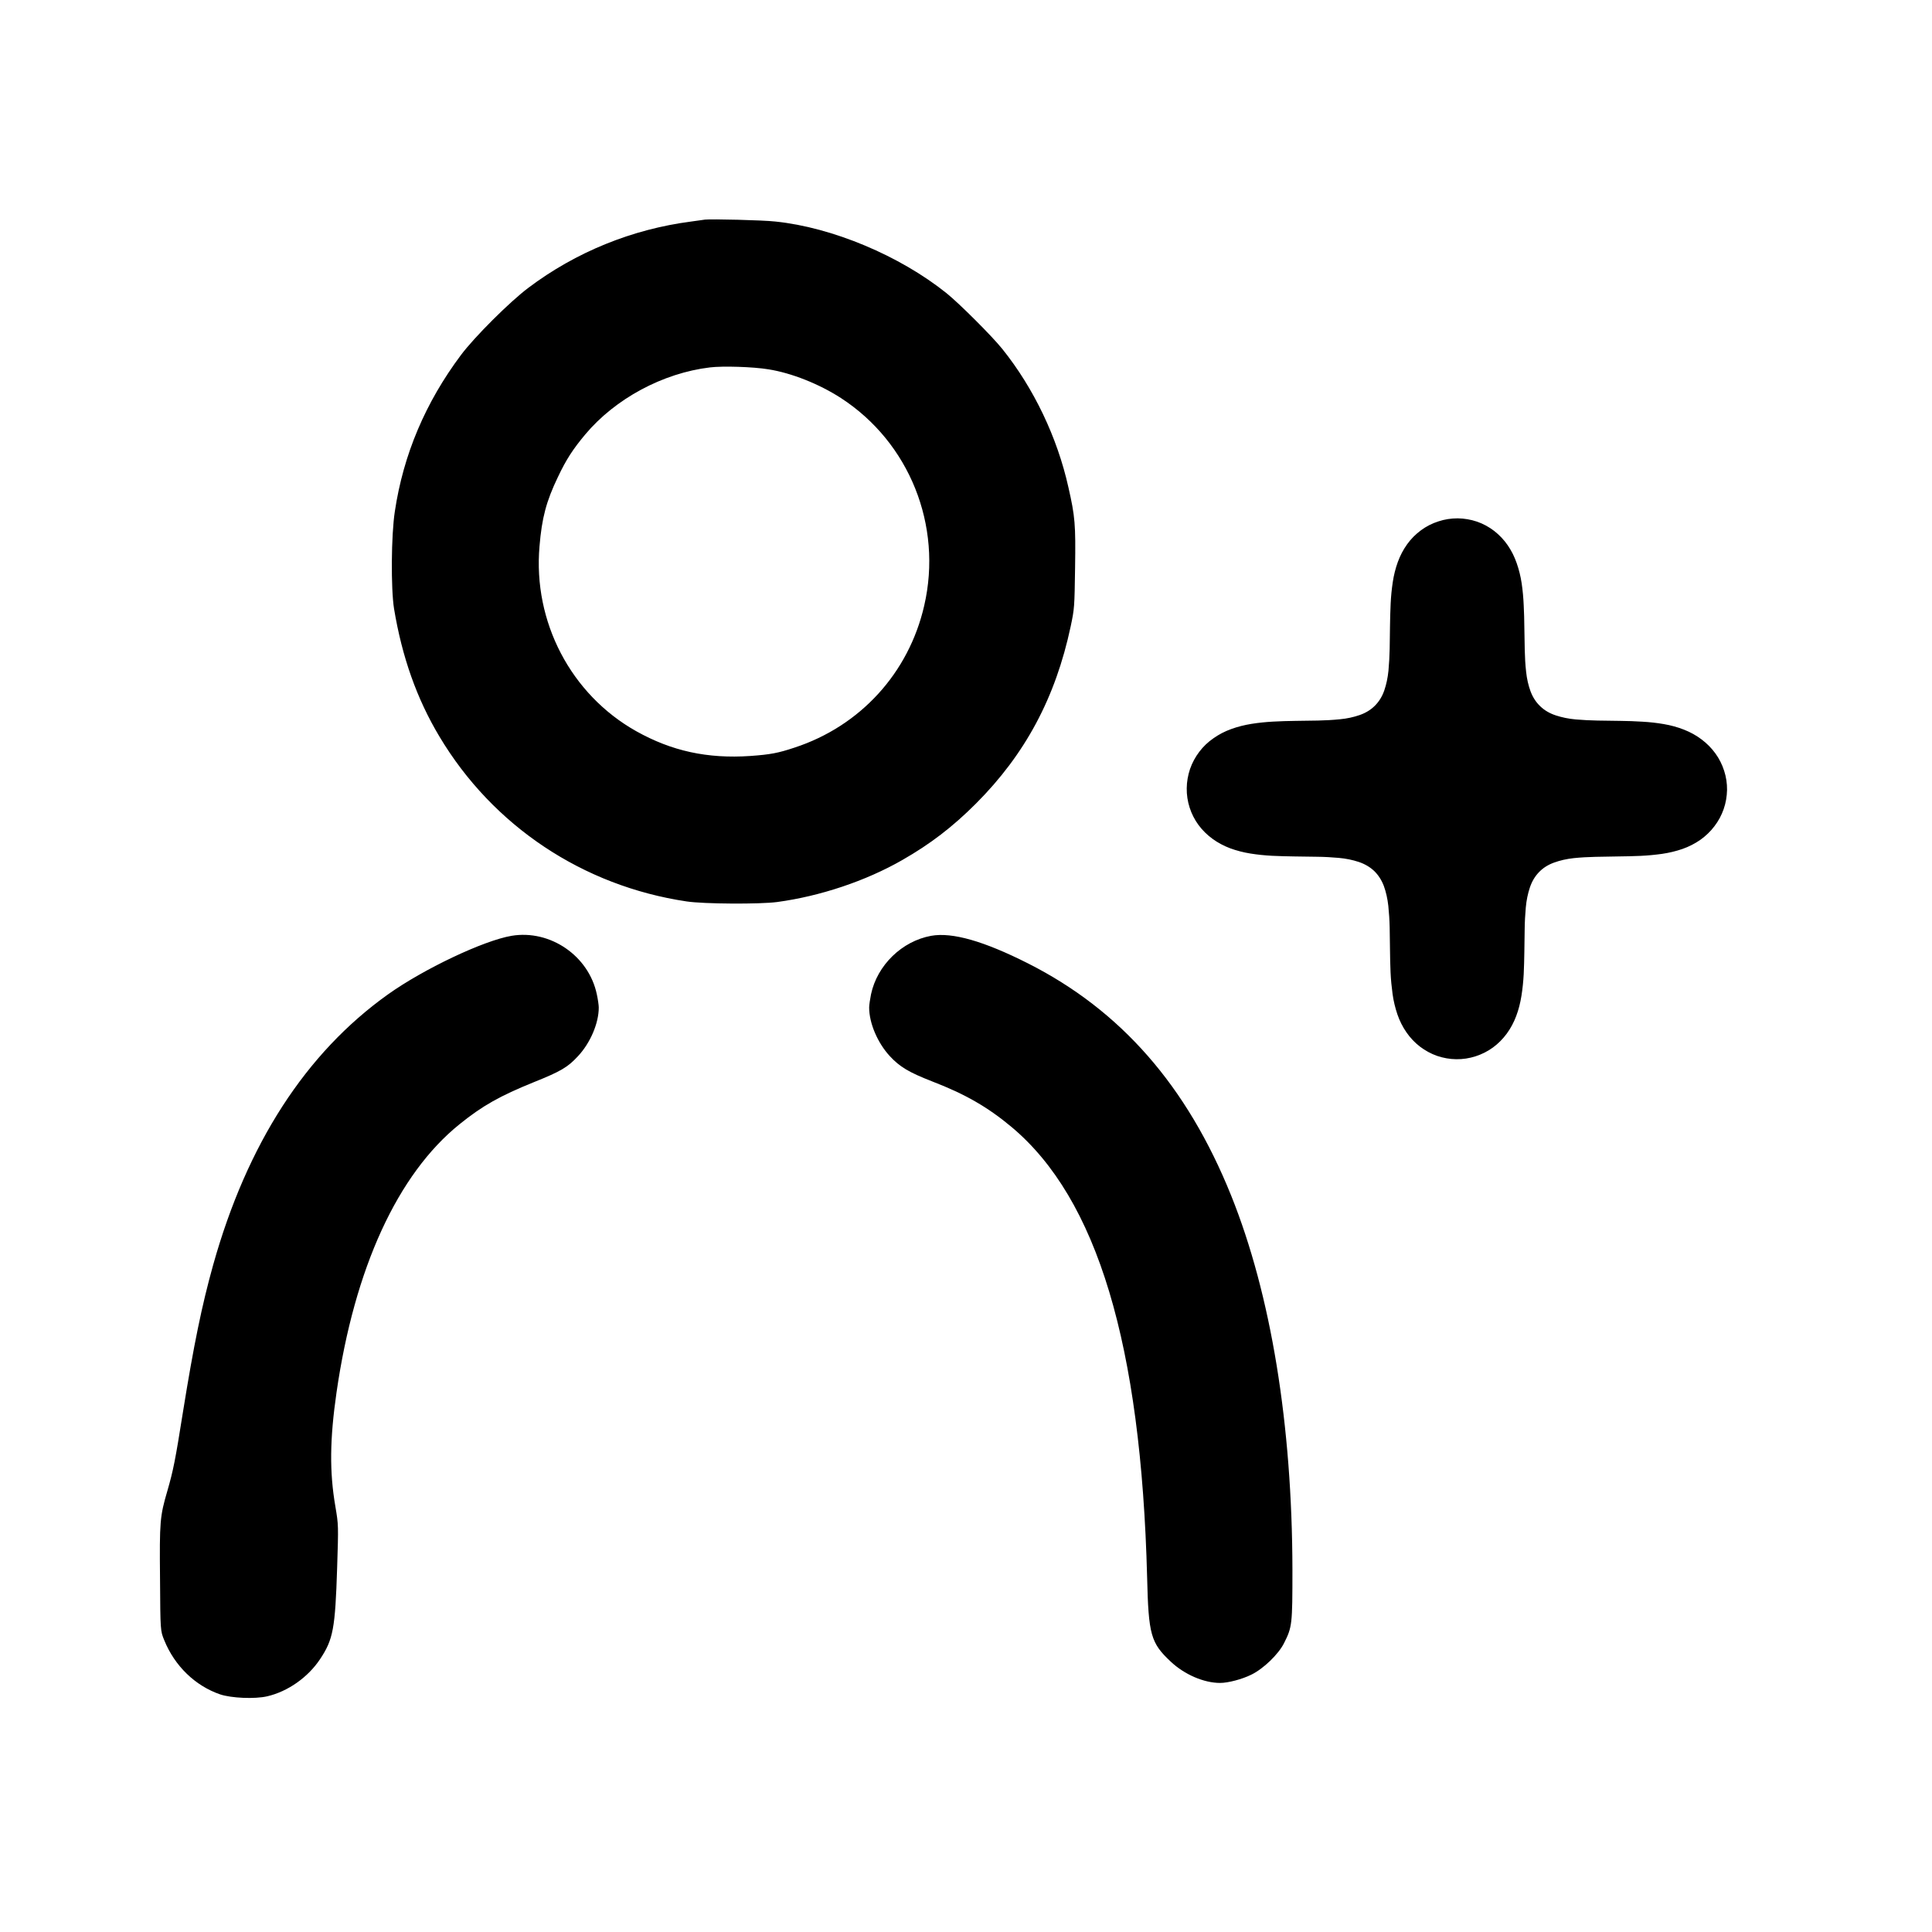
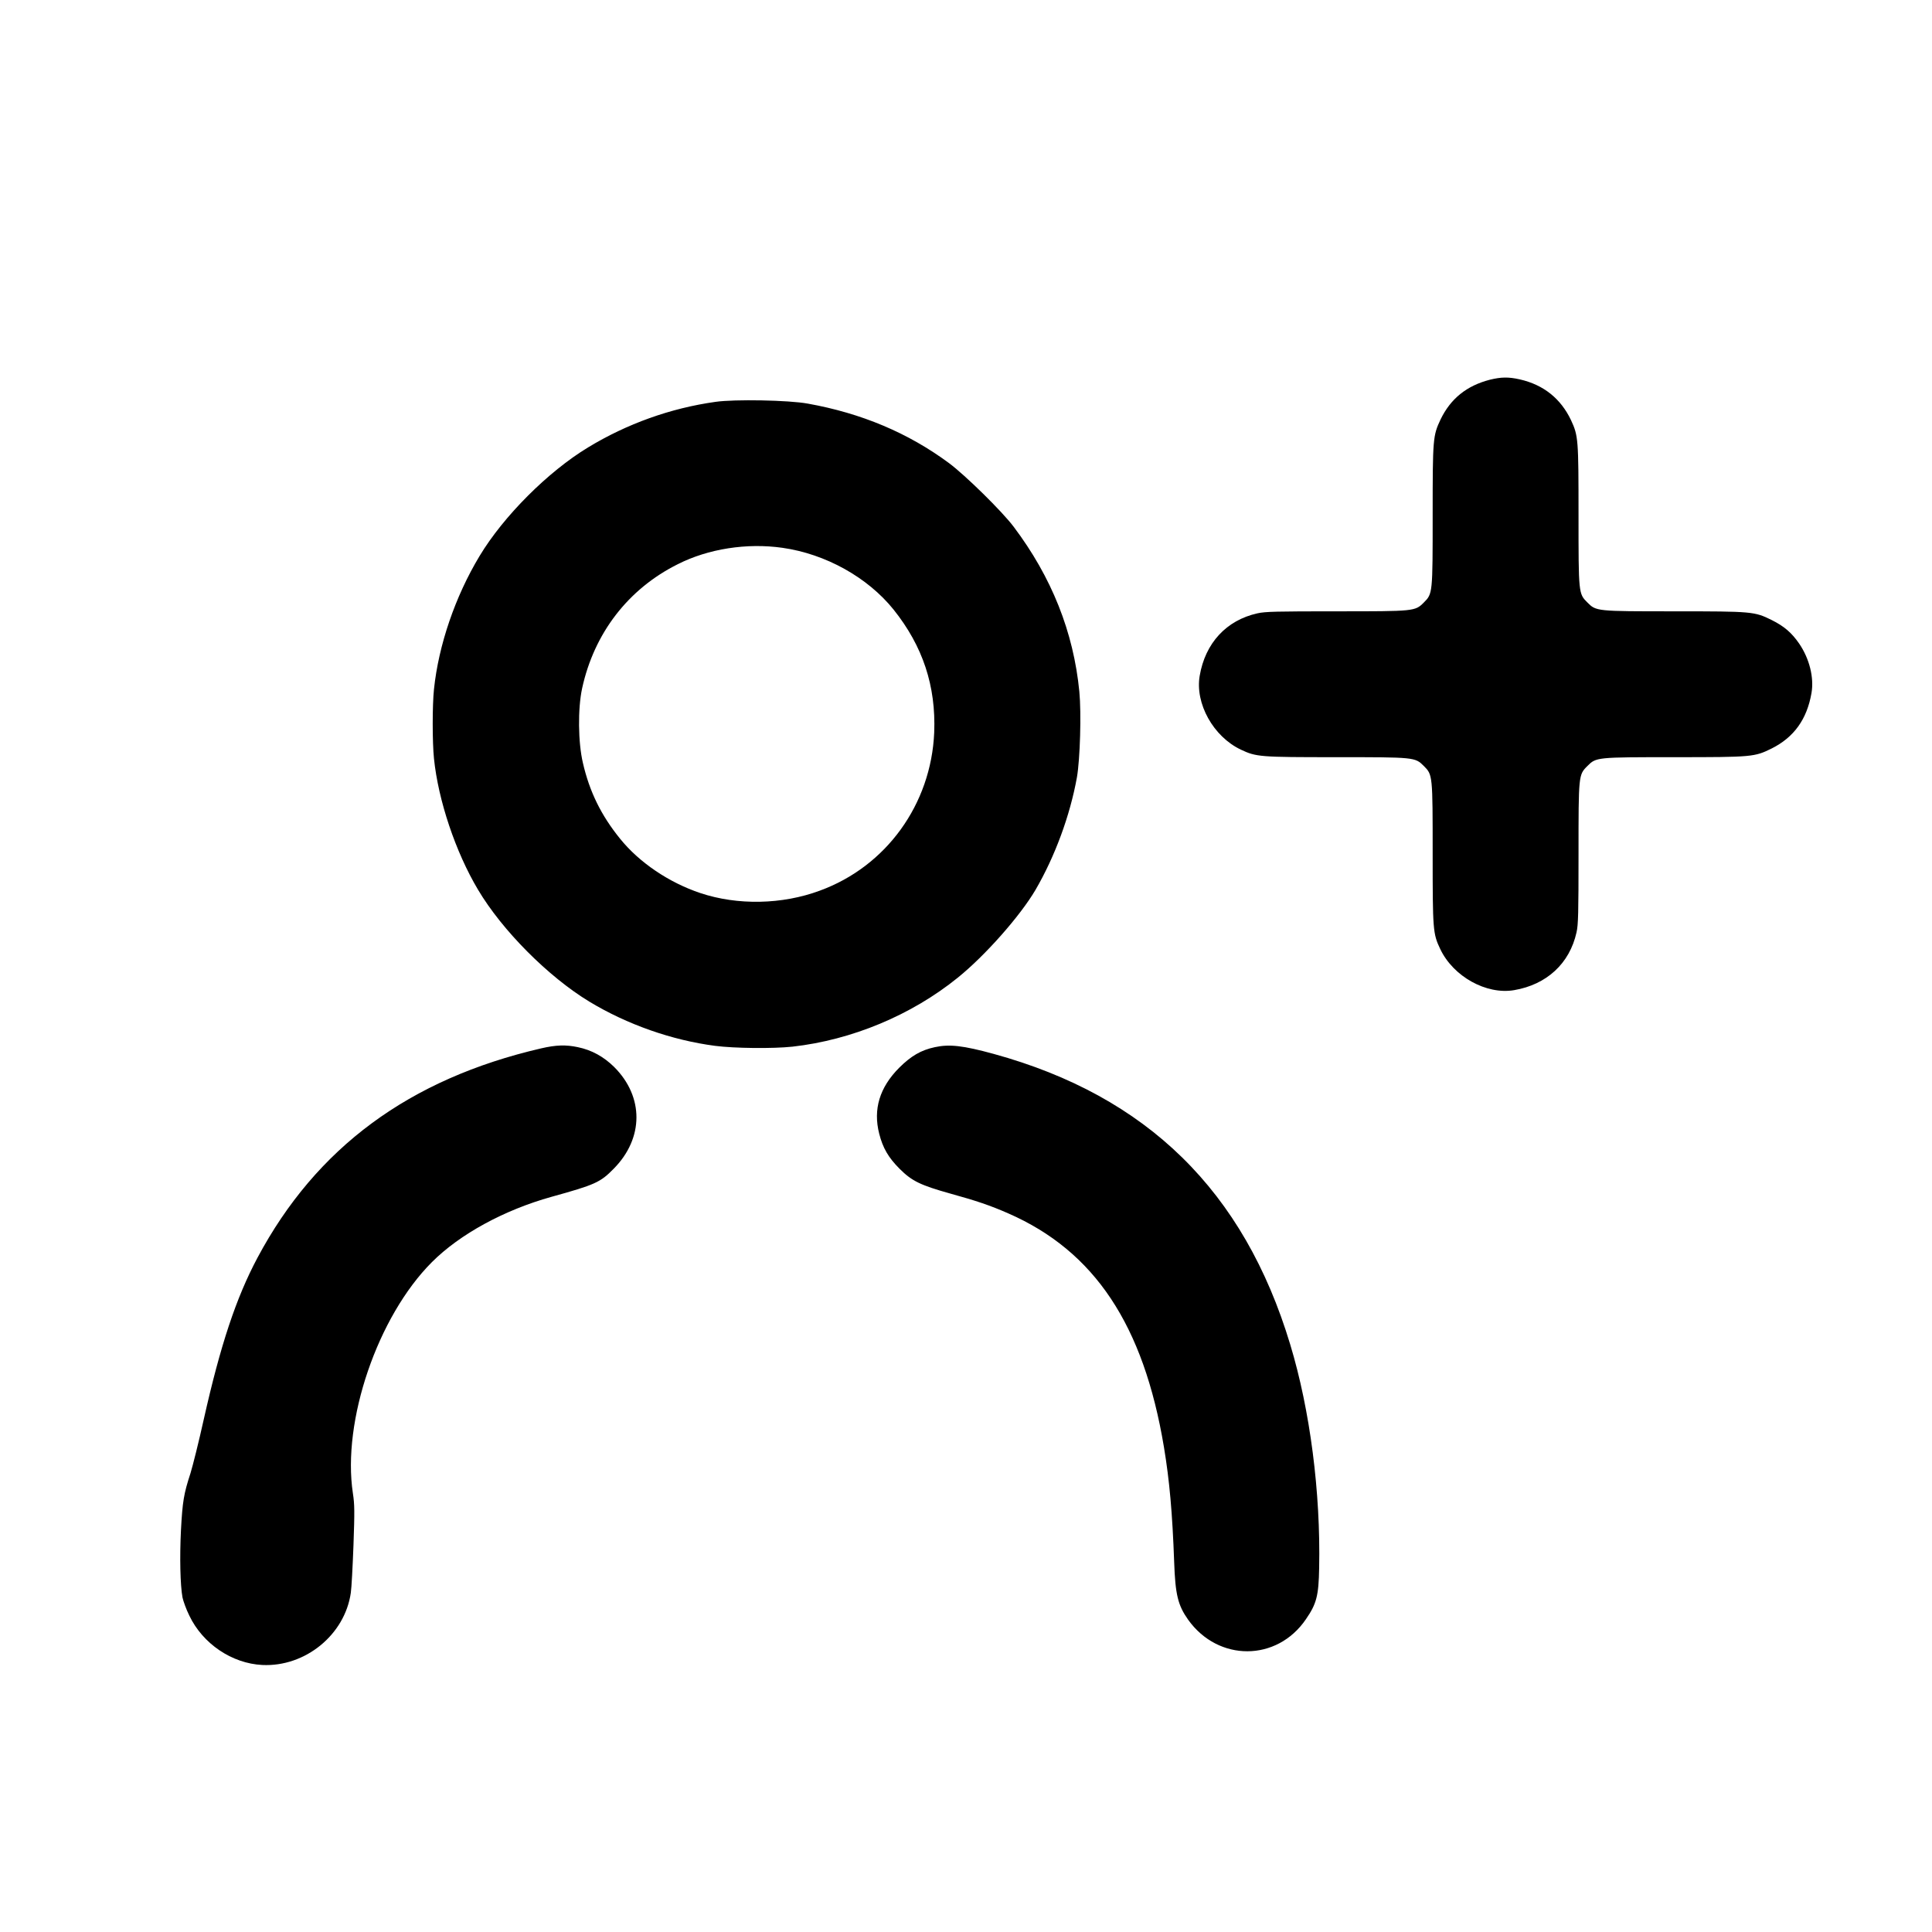
<svg xmlns="http://www.w3.org/2000/svg" width="24" height="24" viewBox="0 0 24 24" fill="none">
-   <path fill="currentColor" fill-rule="evenodd" d="M8.758 2.728C8.733 2.731 8.655 2.742 8.586 2.752C7.853 2.847 7.153 3.131 6.564 3.575C6.333 3.748 5.894 4.186 5.727 4.409C5.286 4.998 5.011 5.645 4.905 6.352C4.859 6.648 4.855 7.312 4.895 7.562C4.995 8.164 5.178 8.681 5.459 9.150C6.123 10.261 7.241 11.006 8.530 11.198C8.741 11.230 9.441 11.234 9.656 11.205C10.188 11.133 10.755 10.944 11.208 10.684C11.558 10.484 11.834 10.272 12.123 9.983C12.736 9.369 13.111 8.669 13.300 7.783C13.347 7.561 13.348 7.542 13.355 7.055C13.363 6.514 13.355 6.417 13.272 6.053C13.134 5.433 12.842 4.822 12.452 4.336C12.323 4.175 11.919 3.772 11.758 3.642C11.178 3.177 10.341 2.825 9.633 2.752C9.478 2.734 8.831 2.719 8.758 2.728Z M9.547 4.588C9.831 4.633 10.175 4.769 10.447 4.945C11.297 5.497 11.711 6.528 11.481 7.523C11.289 8.361 10.686 9.020 9.870 9.287C9.666 9.355 9.570 9.373 9.320 9.391C8.787 9.427 8.344 9.330 7.903 9.083C7.092 8.627 6.620 7.725 6.702 6.786C6.731 6.434 6.786 6.227 6.930 5.927C7.033 5.709 7.117 5.580 7.270 5.397C7.642 4.953 8.234 4.634 8.820 4.564C8.978 4.545 9.353 4.556 9.547 4.588Z M6.355 11.625C6.006 11.684 5.261 12.038 4.819 12.353C3.797 13.083 3.070 14.208 2.648 15.713C2.508 16.213 2.406 16.711 2.273 17.539C2.178 18.137 2.153 18.264 2.080 18.517C1.986 18.838 1.981 18.898 1.988 19.617C1.992 20.258 1.992 20.258 2.041 20.377C2.170 20.695 2.425 20.942 2.734 21.048C2.873 21.095 3.166 21.108 3.320 21.072C3.575 21.013 3.827 20.836 3.977 20.609C4.139 20.366 4.164 20.230 4.188 19.477C4.205 18.945 4.205 18.945 4.166 18.713C4.092 18.283 4.097 17.878 4.180 17.300C4.403 15.753 4.939 14.586 5.708 13.966C5.995 13.734 6.213 13.613 6.627 13.445C6.966 13.309 7.053 13.258 7.181 13.119C7.333 12.956 7.438 12.711 7.438 12.516C7.438 12.486 7.427 12.411 7.414 12.352C7.314 11.873 6.834 11.545 6.355 11.625Z M11.567 11.625C11.205 11.691 10.897 11.989 10.820 12.352C10.808 12.411 10.797 12.486 10.797 12.516C10.797 12.711 10.902 12.955 11.053 13.119C11.177 13.253 11.289 13.320 11.578 13.433C11.992 13.592 12.273 13.755 12.566 14.000C13.630 14.891 14.175 16.700 14.250 19.594C14.267 20.309 14.295 20.409 14.544 20.642C14.714 20.802 14.956 20.906 15.156 20.906C15.256 20.906 15.428 20.861 15.545 20.803C15.695 20.730 15.881 20.550 15.950 20.413C16.052 20.211 16.055 20.181 16.055 19.500C16.052 17.695 15.789 16.083 15.294 14.852C14.745 13.489 13.923 12.550 12.769 11.967C12.222 11.691 11.830 11.578 11.567 11.625Z M18.108 6.439C18.026 6.439 17.946 6.451 17.868 6.477C17.790 6.502 17.717 6.539 17.651 6.588C17.585 6.637 17.528 6.694 17.480 6.761C17.432 6.828 17.393 6.902 17.364 6.982C17.335 7.062 17.314 7.146 17.301 7.234C17.288 7.322 17.279 7.411 17.275 7.503C17.271 7.595 17.268 7.688 17.267 7.781C17.266 7.874 17.265 7.967 17.263 8.060C17.261 8.152 17.256 8.243 17.248 8.331C17.239 8.420 17.222 8.501 17.196 8.577C17.170 8.652 17.131 8.715 17.079 8.767C17.027 8.819 16.964 8.857 16.889 8.883C16.814 8.909 16.732 8.927 16.644 8.935C16.555 8.944 16.465 8.949 16.372 8.951C16.279 8.952 16.186 8.954 16.093 8.955C16.000 8.956 15.908 8.959 15.816 8.964C15.725 8.969 15.635 8.978 15.547 8.992C15.460 9.006 15.376 9.027 15.296 9.056C15.215 9.085 15.142 9.123 15.074 9.171C15.006 9.218 14.947 9.274 14.898 9.339C14.848 9.405 14.810 9.476 14.783 9.553C14.757 9.631 14.743 9.710 14.742 9.792C14.741 9.874 14.753 9.954 14.778 10.032C14.803 10.110 14.840 10.182 14.888 10.248C14.937 10.314 14.995 10.371 15.062 10.420C15.129 10.469 15.203 10.508 15.282 10.538C15.362 10.567 15.446 10.589 15.534 10.603C15.621 10.617 15.711 10.626 15.803 10.631C15.894 10.635 15.987 10.638 16.080 10.639C16.173 10.640 16.266 10.641 16.359 10.643C16.452 10.644 16.542 10.649 16.631 10.657C16.720 10.665 16.802 10.682 16.878 10.707C16.953 10.732 17.018 10.770 17.071 10.820C17.123 10.871 17.163 10.933 17.191 11.007C17.218 11.082 17.236 11.163 17.246 11.251C17.255 11.338 17.261 11.429 17.263 11.521C17.264 11.614 17.266 11.707 17.267 11.800C17.268 11.893 17.270 11.986 17.274 12.078C17.278 12.169 17.287 12.260 17.299 12.348C17.311 12.436 17.332 12.521 17.359 12.601C17.387 12.682 17.424 12.756 17.472 12.825C17.519 12.893 17.575 12.952 17.640 13.002C17.705 13.051 17.776 13.090 17.853 13.117C17.930 13.143 18.009 13.157 18.090 13.158C18.172 13.159 18.251 13.147 18.329 13.122C18.407 13.097 18.479 13.061 18.545 13.013C18.611 12.965 18.668 12.907 18.717 12.841C18.766 12.774 18.805 12.701 18.835 12.621C18.865 12.542 18.886 12.458 18.900 12.370C18.914 12.283 18.923 12.193 18.928 12.101C18.932 12.010 18.935 11.917 18.936 11.824C18.937 11.731 18.938 11.638 18.940 11.545C18.941 11.452 18.946 11.362 18.954 11.273C18.962 11.184 18.979 11.102 19.004 11.027C19.029 10.951 19.067 10.887 19.118 10.834C19.169 10.781 19.231 10.742 19.306 10.715C19.380 10.688 19.461 10.670 19.549 10.660C19.637 10.651 19.728 10.646 19.820 10.644C19.913 10.642 20.006 10.640 20.099 10.639C20.192 10.638 20.285 10.636 20.377 10.632C20.469 10.628 20.559 10.619 20.647 10.607C20.735 10.594 20.819 10.574 20.900 10.546C20.980 10.518 21.054 10.480 21.122 10.433C21.189 10.385 21.248 10.329 21.297 10.264C21.347 10.199 21.385 10.128 21.412 10.051C21.439 9.974 21.452 9.894 21.454 9.813C21.455 9.732 21.443 9.652 21.418 9.575C21.393 9.497 21.357 9.425 21.309 9.359C21.261 9.293 21.204 9.235 21.137 9.185C21.071 9.135 20.998 9.095 20.919 9.064C20.840 9.033 20.757 9.010 20.669 8.995C20.582 8.980 20.493 8.970 20.402 8.965C20.310 8.959 20.218 8.956 20.125 8.955C20.032 8.954 19.939 8.952 19.846 8.951C19.753 8.949 19.663 8.945 19.574 8.937C19.485 8.929 19.403 8.912 19.327 8.887C19.251 8.862 19.187 8.825 19.134 8.774C19.081 8.724 19.041 8.662 19.013 8.588C18.986 8.514 18.967 8.433 18.958 8.345C18.948 8.257 18.943 8.167 18.941 8.074C18.939 7.982 18.937 7.889 18.936 7.796C18.935 7.703 18.933 7.610 18.928 7.518C18.924 7.426 18.916 7.337 18.903 7.248C18.890 7.160 18.869 7.076 18.841 6.996C18.813 6.915 18.776 6.841 18.729 6.773C18.682 6.705 18.626 6.646 18.562 6.596C18.497 6.546 18.426 6.507 18.348 6.480C18.270 6.454 18.191 6.440 18.108 6.439Z" />
+   <path fill="currentColor" fill-rule="evenodd" d="M18.508 4.717C18.220 4.791 18.020 4.952 17.895 5.211C17.800 5.413 17.797 5.447 17.797 6.400C17.797 7.372 17.797 7.375 17.688 7.484C17.578 7.594 17.575 7.594 16.598 7.594C15.861 7.594 15.716 7.597 15.620 7.619C15.234 7.705 14.972 7.989 14.903 8.395C14.844 8.739 15.072 9.150 15.414 9.312C15.606 9.403 15.648 9.406 16.598 9.406C17.575 9.406 17.578 9.406 17.688 9.516C17.797 9.625 17.797 9.628 17.797 10.605C17.797 11.555 17.800 11.597 17.891 11.789C18.053 12.131 18.464 12.359 18.809 12.300C19.214 12.231 19.498 11.969 19.584 11.583C19.606 11.488 19.609 11.342 19.609 10.605C19.609 9.628 19.609 9.625 19.719 9.516C19.828 9.406 19.831 9.406 20.803 9.406C21.770 9.406 21.795 9.403 22.008 9.298C22.286 9.159 22.447 8.934 22.503 8.609C22.536 8.417 22.478 8.183 22.350 7.995C22.256 7.859 22.164 7.780 22.008 7.702C21.795 7.597 21.770 7.594 20.803 7.594C19.831 7.594 19.828 7.594 19.719 7.484C19.609 7.375 19.609 7.372 19.609 6.400C19.609 5.455 19.606 5.414 19.516 5.220C19.389 4.952 19.175 4.780 18.880 4.713C18.739 4.681 18.647 4.683 18.508 4.717Z M8.888 4.992C8.331 5.070 7.789 5.264 7.305 5.558C6.808 5.859 6.256 6.411 5.958 6.906C5.655 7.408 5.448 8.014 5.391 8.562C5.370 8.758 5.370 9.220 5.391 9.423C5.444 9.942 5.659 10.584 5.938 11.052C6.239 11.559 6.811 12.133 7.320 12.442C7.791 12.727 8.347 12.922 8.884 12.992C9.123 13.023 9.602 13.028 9.844 13.002C10.580 12.920 11.322 12.611 11.898 12.145C12.239 11.870 12.673 11.378 12.863 11.055C13.105 10.639 13.292 10.133 13.378 9.656C13.417 9.431 13.434 8.861 13.408 8.592C13.336 7.852 13.064 7.169 12.591 6.542C12.448 6.352 11.991 5.903 11.789 5.753C11.283 5.378 10.700 5.133 10.036 5.014C9.797 4.970 9.125 4.958 8.888 4.992ZM9.719 6.805C10.256 6.881 10.778 7.172 11.100 7.572C11.464 8.027 11.628 8.523 11.605 9.100C11.567 9.991 11.009 10.763 10.184 11.064C9.716 11.238 9.161 11.248 8.700 11.094C8.309 10.963 7.941 10.714 7.703 10.419C7.467 10.128 7.323 9.834 7.241 9.477C7.181 9.222 7.177 8.803 7.231 8.552C7.380 7.867 7.802 7.317 8.419 7.009C8.798 6.817 9.278 6.742 9.719 6.805Z M6.723 13.023C5.083 13.403 3.928 14.256 3.198 15.625C2.933 16.123 2.739 16.706 2.531 17.633C2.470 17.908 2.395 18.208 2.366 18.302C2.283 18.556 2.267 18.652 2.248 19.008C2.231 19.345 2.239 19.692 2.267 19.844C2.277 19.891 2.314 19.994 2.352 20.070C2.519 20.420 2.881 20.664 3.258 20.683C3.791 20.709 4.284 20.308 4.358 19.786C4.367 19.727 4.381 19.461 4.391 19.195C4.406 18.775 4.405 18.689 4.384 18.552C4.247 17.653 4.691 16.353 5.366 15.678C5.713 15.331 6.263 15.031 6.852 14.867C7.394 14.717 7.458 14.688 7.625 14.517C7.998 14.139 8.000 13.625 7.630 13.255C7.500 13.127 7.352 13.044 7.177 13.008C7.030 12.977 6.909 12.980 6.723 13.023Z M11.614 13.008C11.441 13.045 11.319 13.116 11.170 13.264C10.927 13.508 10.844 13.780 10.922 14.084C10.966 14.259 11.036 14.380 11.175 14.519C11.328 14.672 11.434 14.723 11.805 14.827C12.128 14.916 12.302 14.975 12.525 15.073C13.597 15.542 14.206 16.458 14.459 17.977C14.528 18.392 14.564 18.795 14.586 19.406C14.600 19.809 14.633 19.942 14.759 20.120C15.133 20.645 15.863 20.644 16.223 20.114C16.355 19.923 16.381 19.822 16.387 19.477C16.406 18.539 16.275 17.519 16.028 16.703C15.453 14.795 14.250 13.616 12.344 13.092C11.964 12.988 11.795 12.969 11.614 13.008Z" />
</svg>
